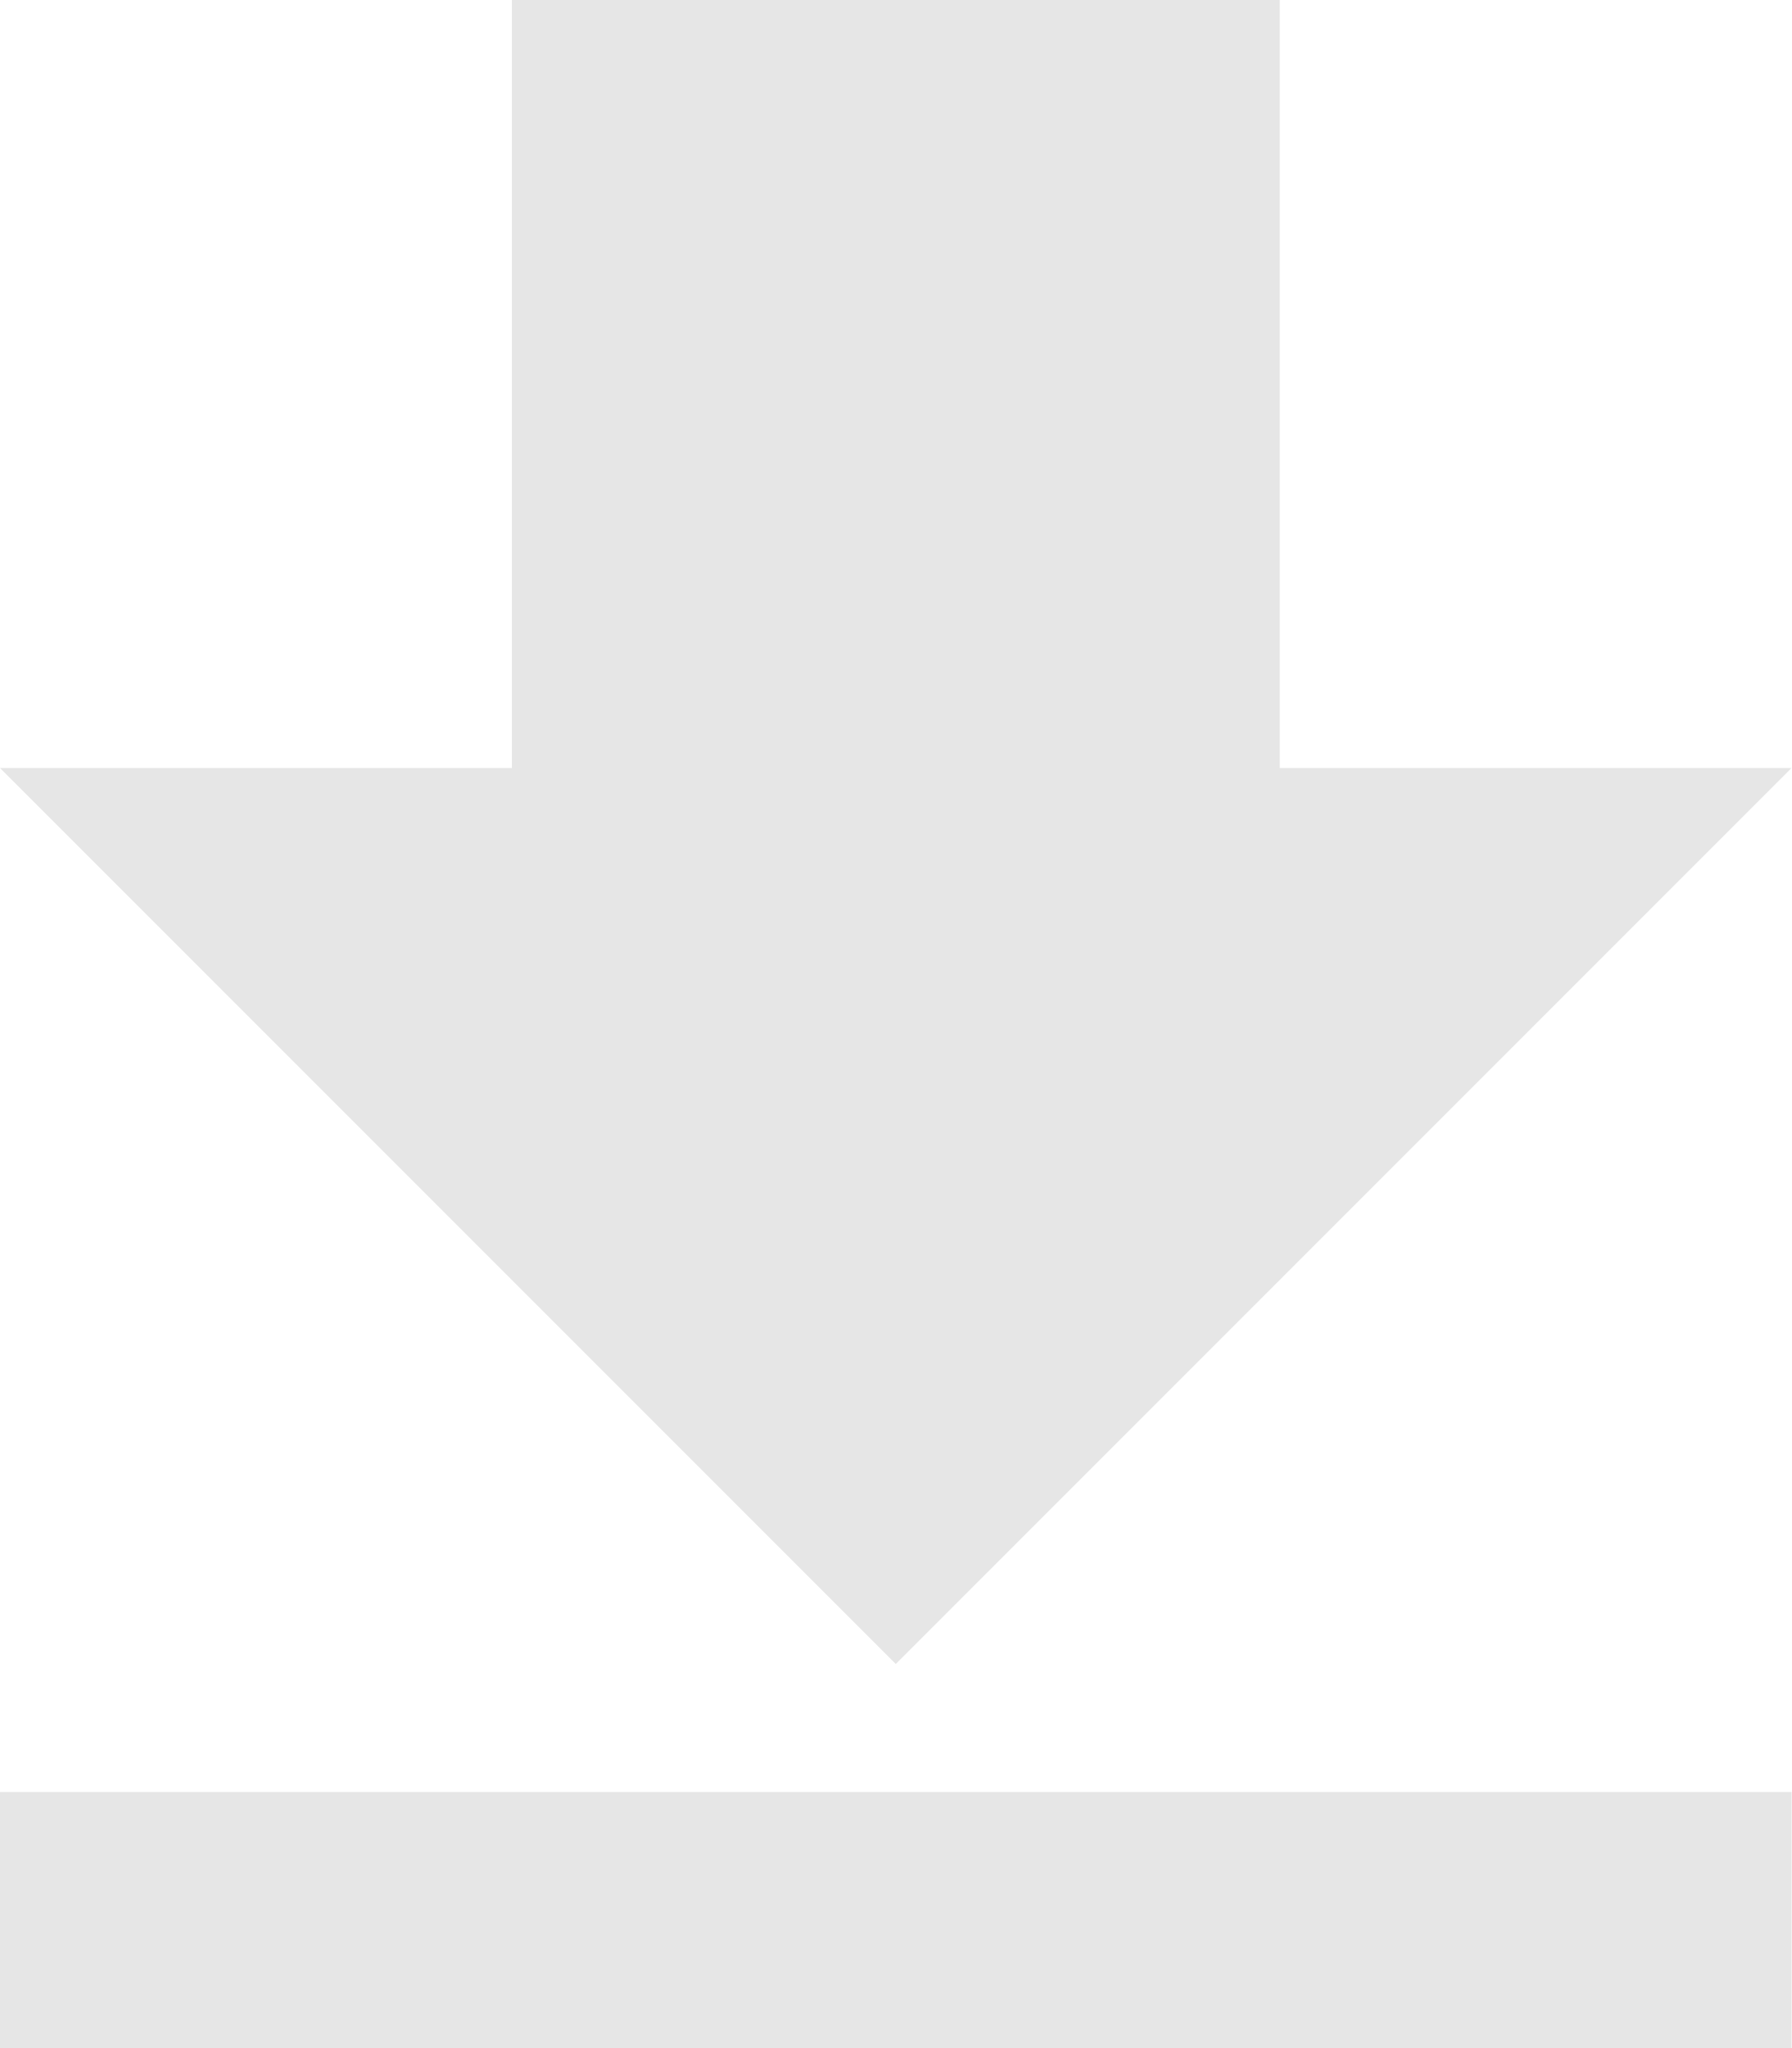
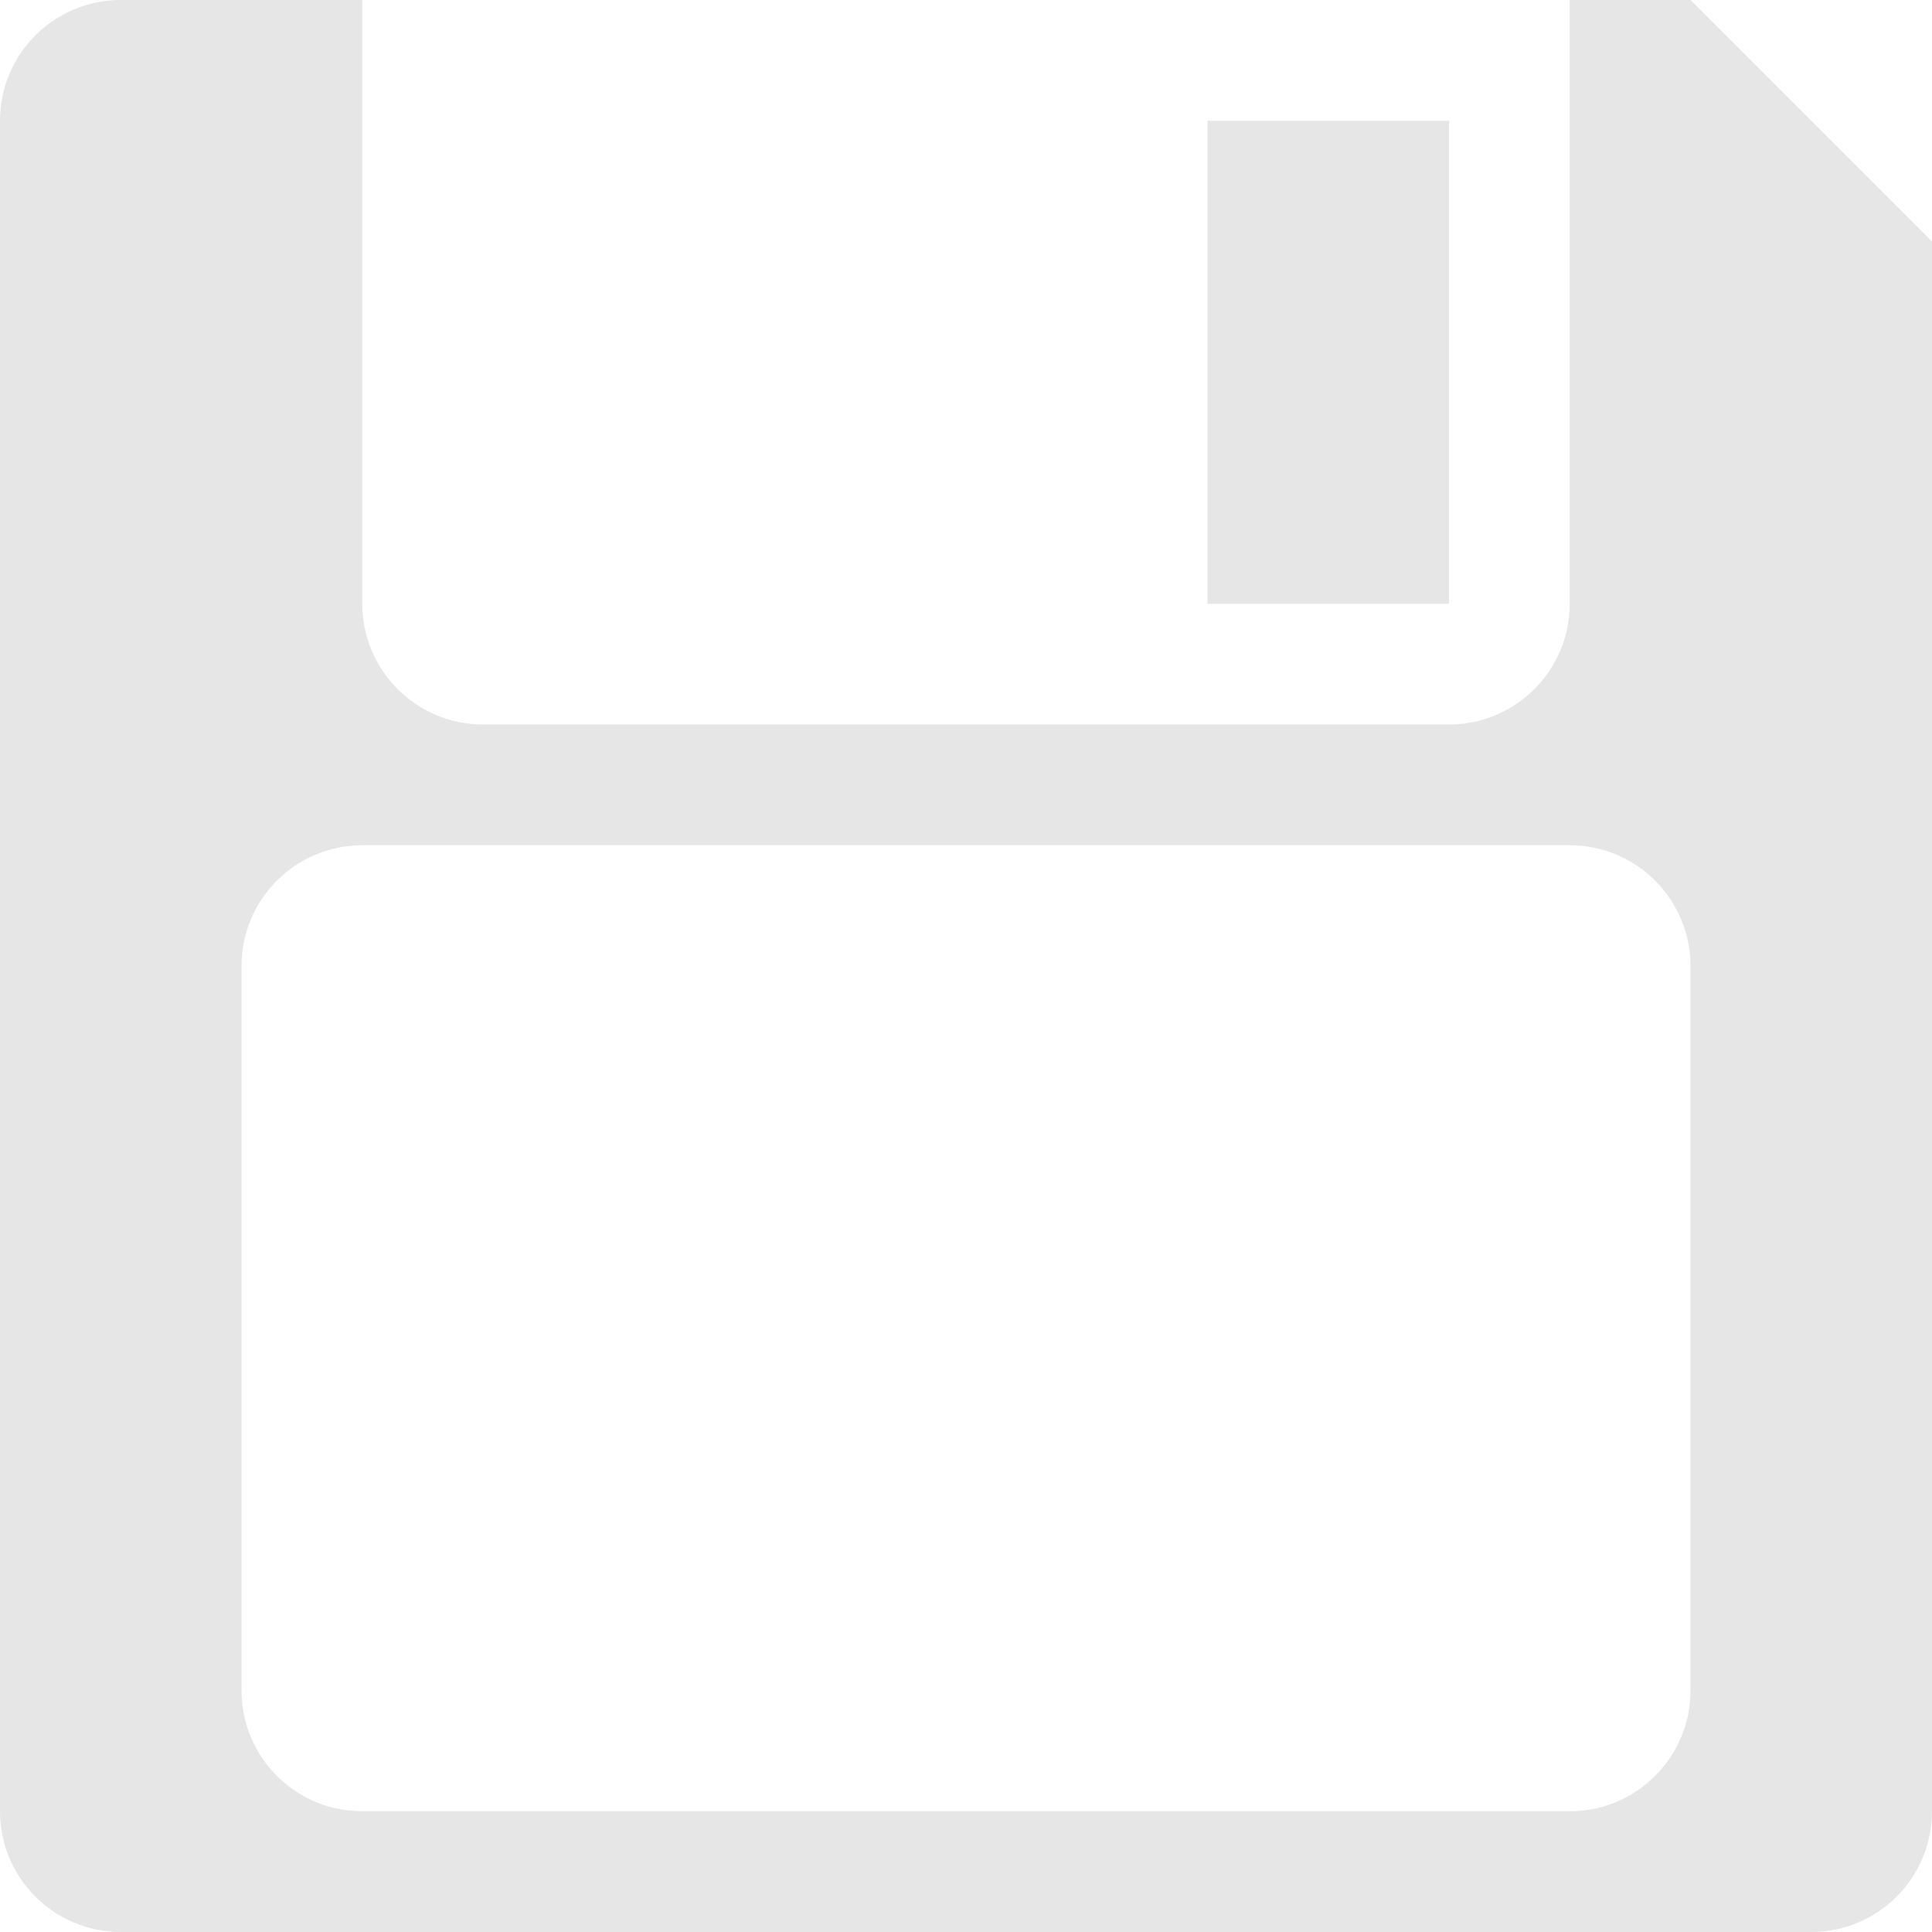
- <svg xmlns="http://www.w3.org/2000/svg" width="14px" height="16px" viewBox="0 0 14 16" version="1.1">
+ <svg xmlns="http://www.w3.org/2000/svg" width="16px" height="16px" viewBox="0 0 16 16" version="1.1">
  <defs />
  <g id="Symbols" stroke="none" stroke-width="1" fill="none" fill-rule="evenodd">
-     <g id="Icon-/-DL" fill-rule="nonzero" fill="#e6e6e6">
-       <path d="M0,16 L14,16 L14,14 L0,14 L0,16 Z M14,6 L10,6 L10,0 L4,0 L4,6 L0,6 L7,13 L14,6 Z" id="Shape" />
+     <g id="download" fill="#E6E6E6">
+       <g id="Floppy">
+         <path d="M3,0 L3,5 C3,5.552 3.448,6 4,6 L12,6 C12.552,6 13,5.552 13,5 L13,0 L14,0 L16,2 L16,15 C16,15.552 15.552,16 15,16 L1,16 C0.448,16 6.76353751e-17,15.552 0,15 L0,1 C-6.76353751e-17,0.448 0.448,1.01453063e-16 1,0 L3,0 Z M13,15 C13.552,15 14,14.552 14,14 L14,8 C14,7.448 13.552,7 13,7 L3,7 C2.448,7 2,7.448 2,8 L2,14 C2,14.552 2.448,15 3,15 L13,15 Z M10,5 L10,1 L12,1 L12,5 L10,5 Z" id="Combined-Shape" />
+       </g>
    </g>
  </g>
</svg>
